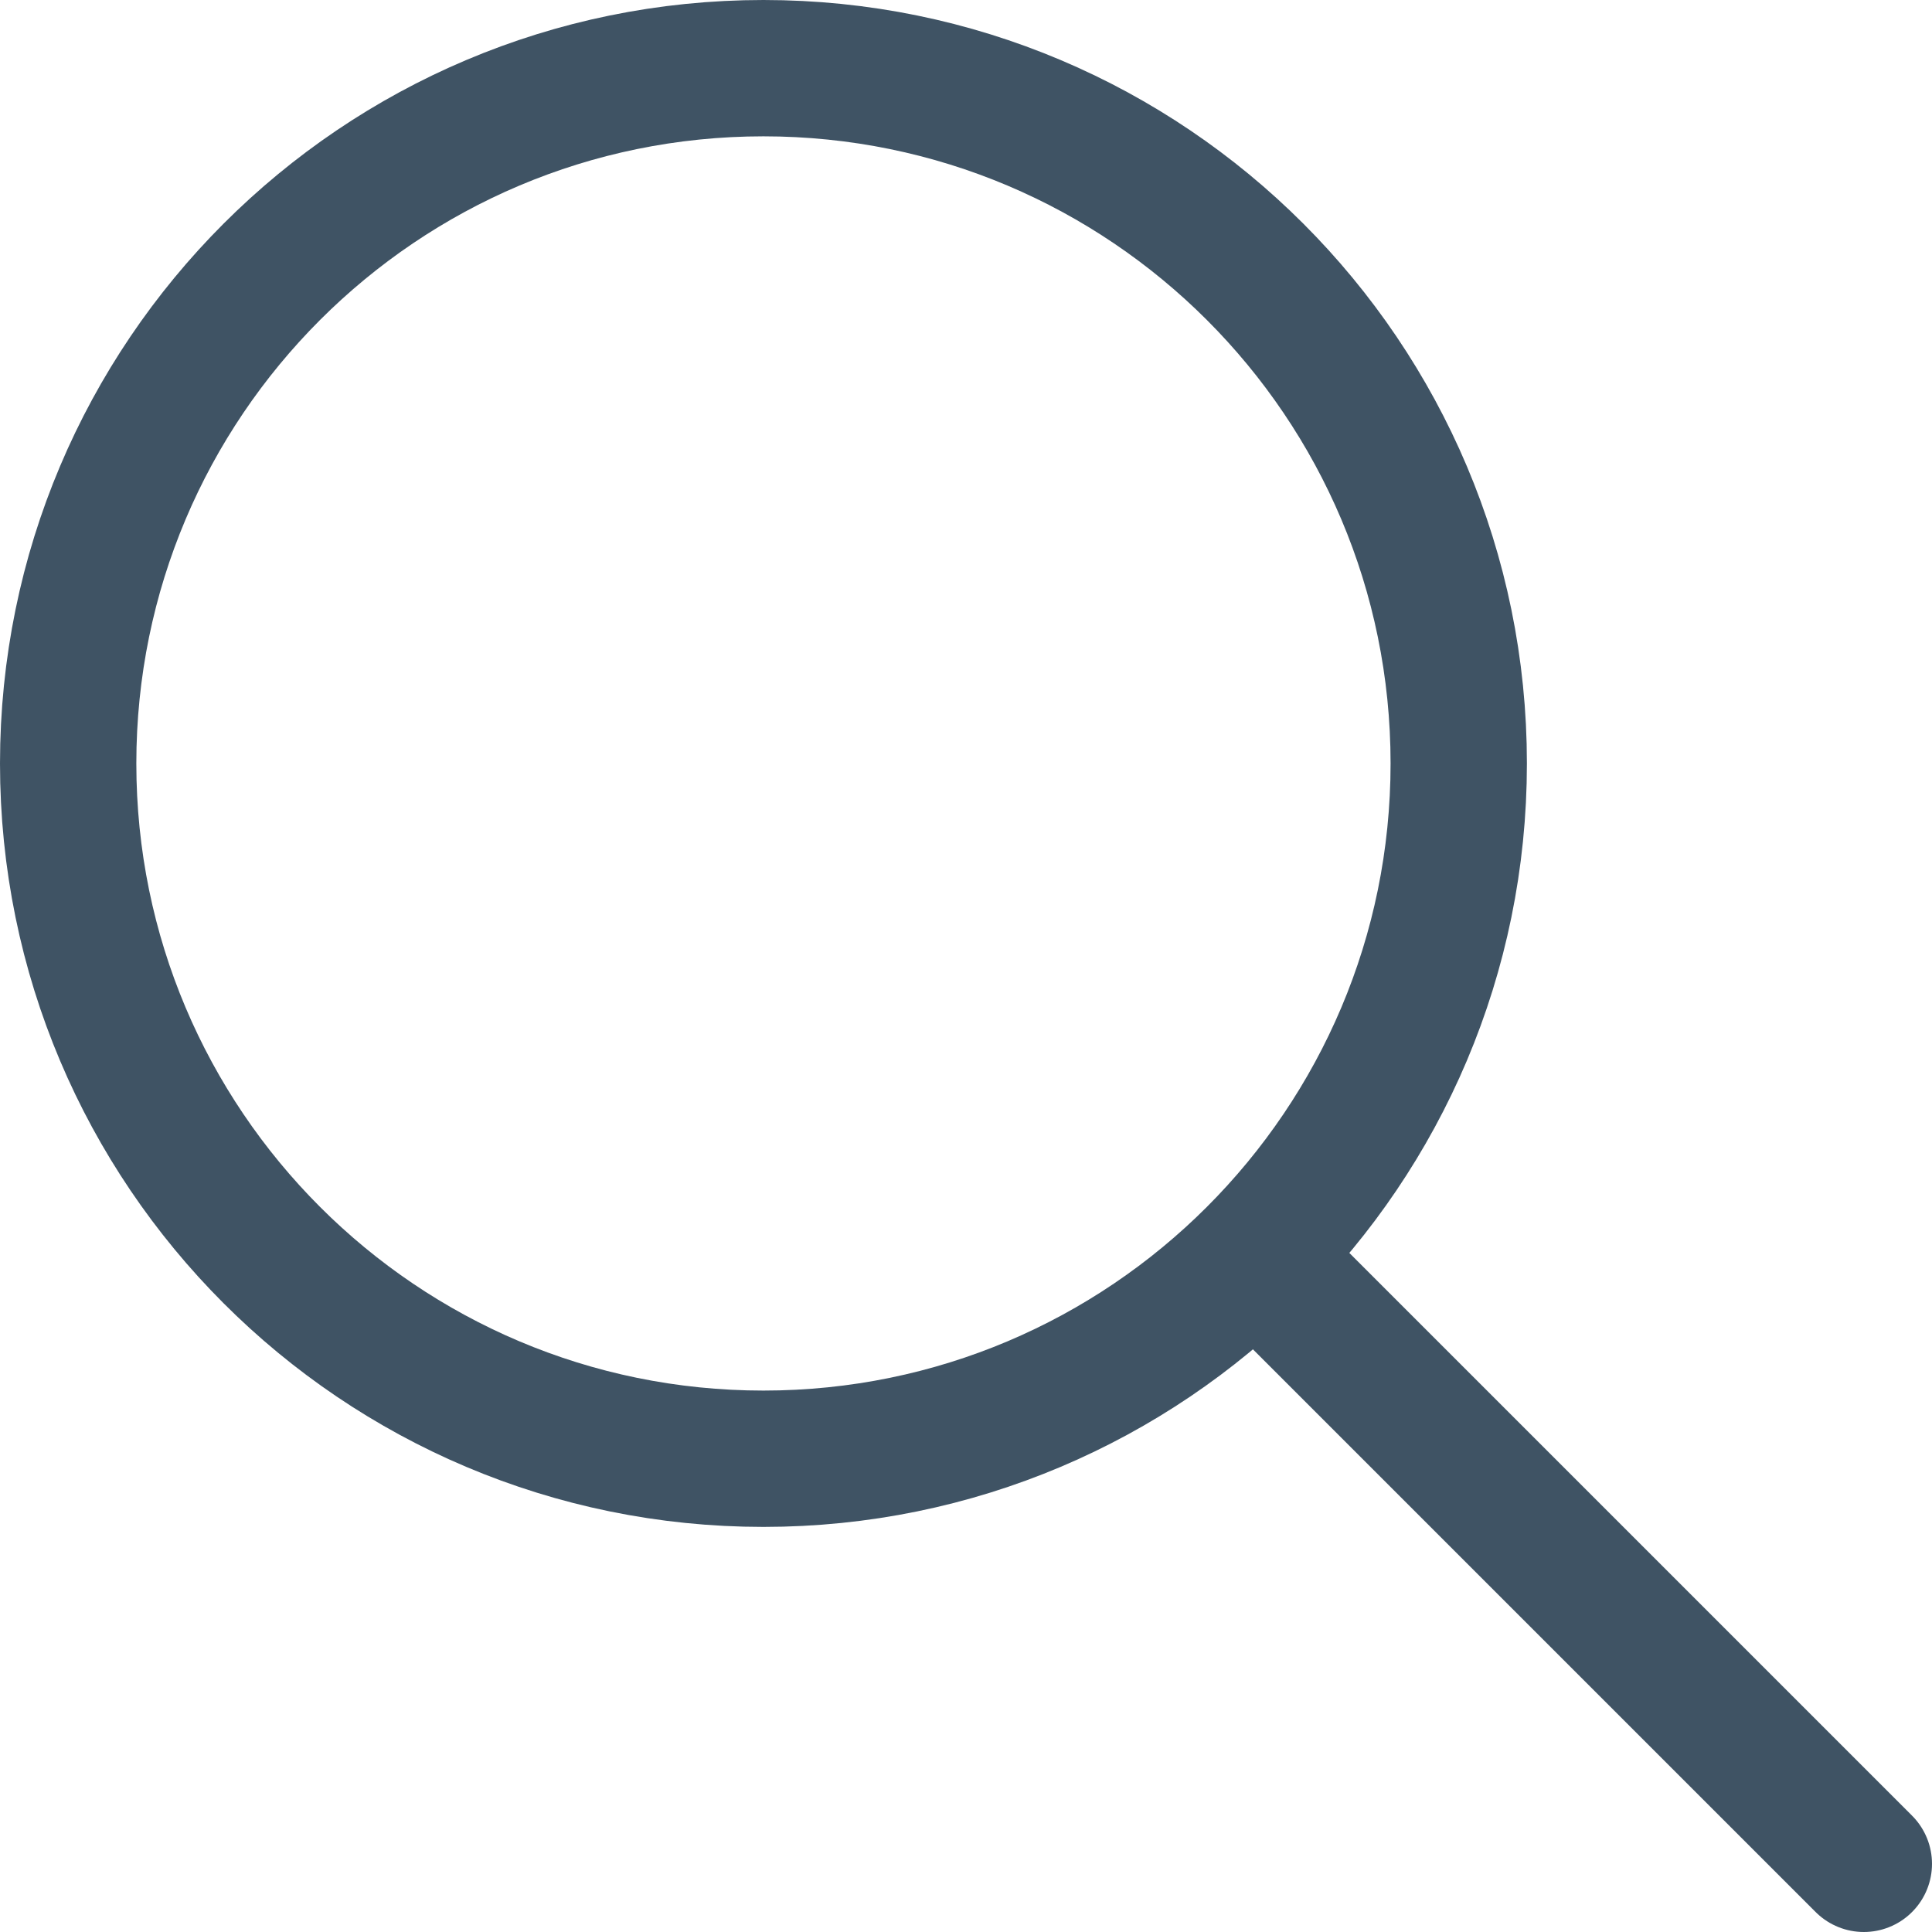
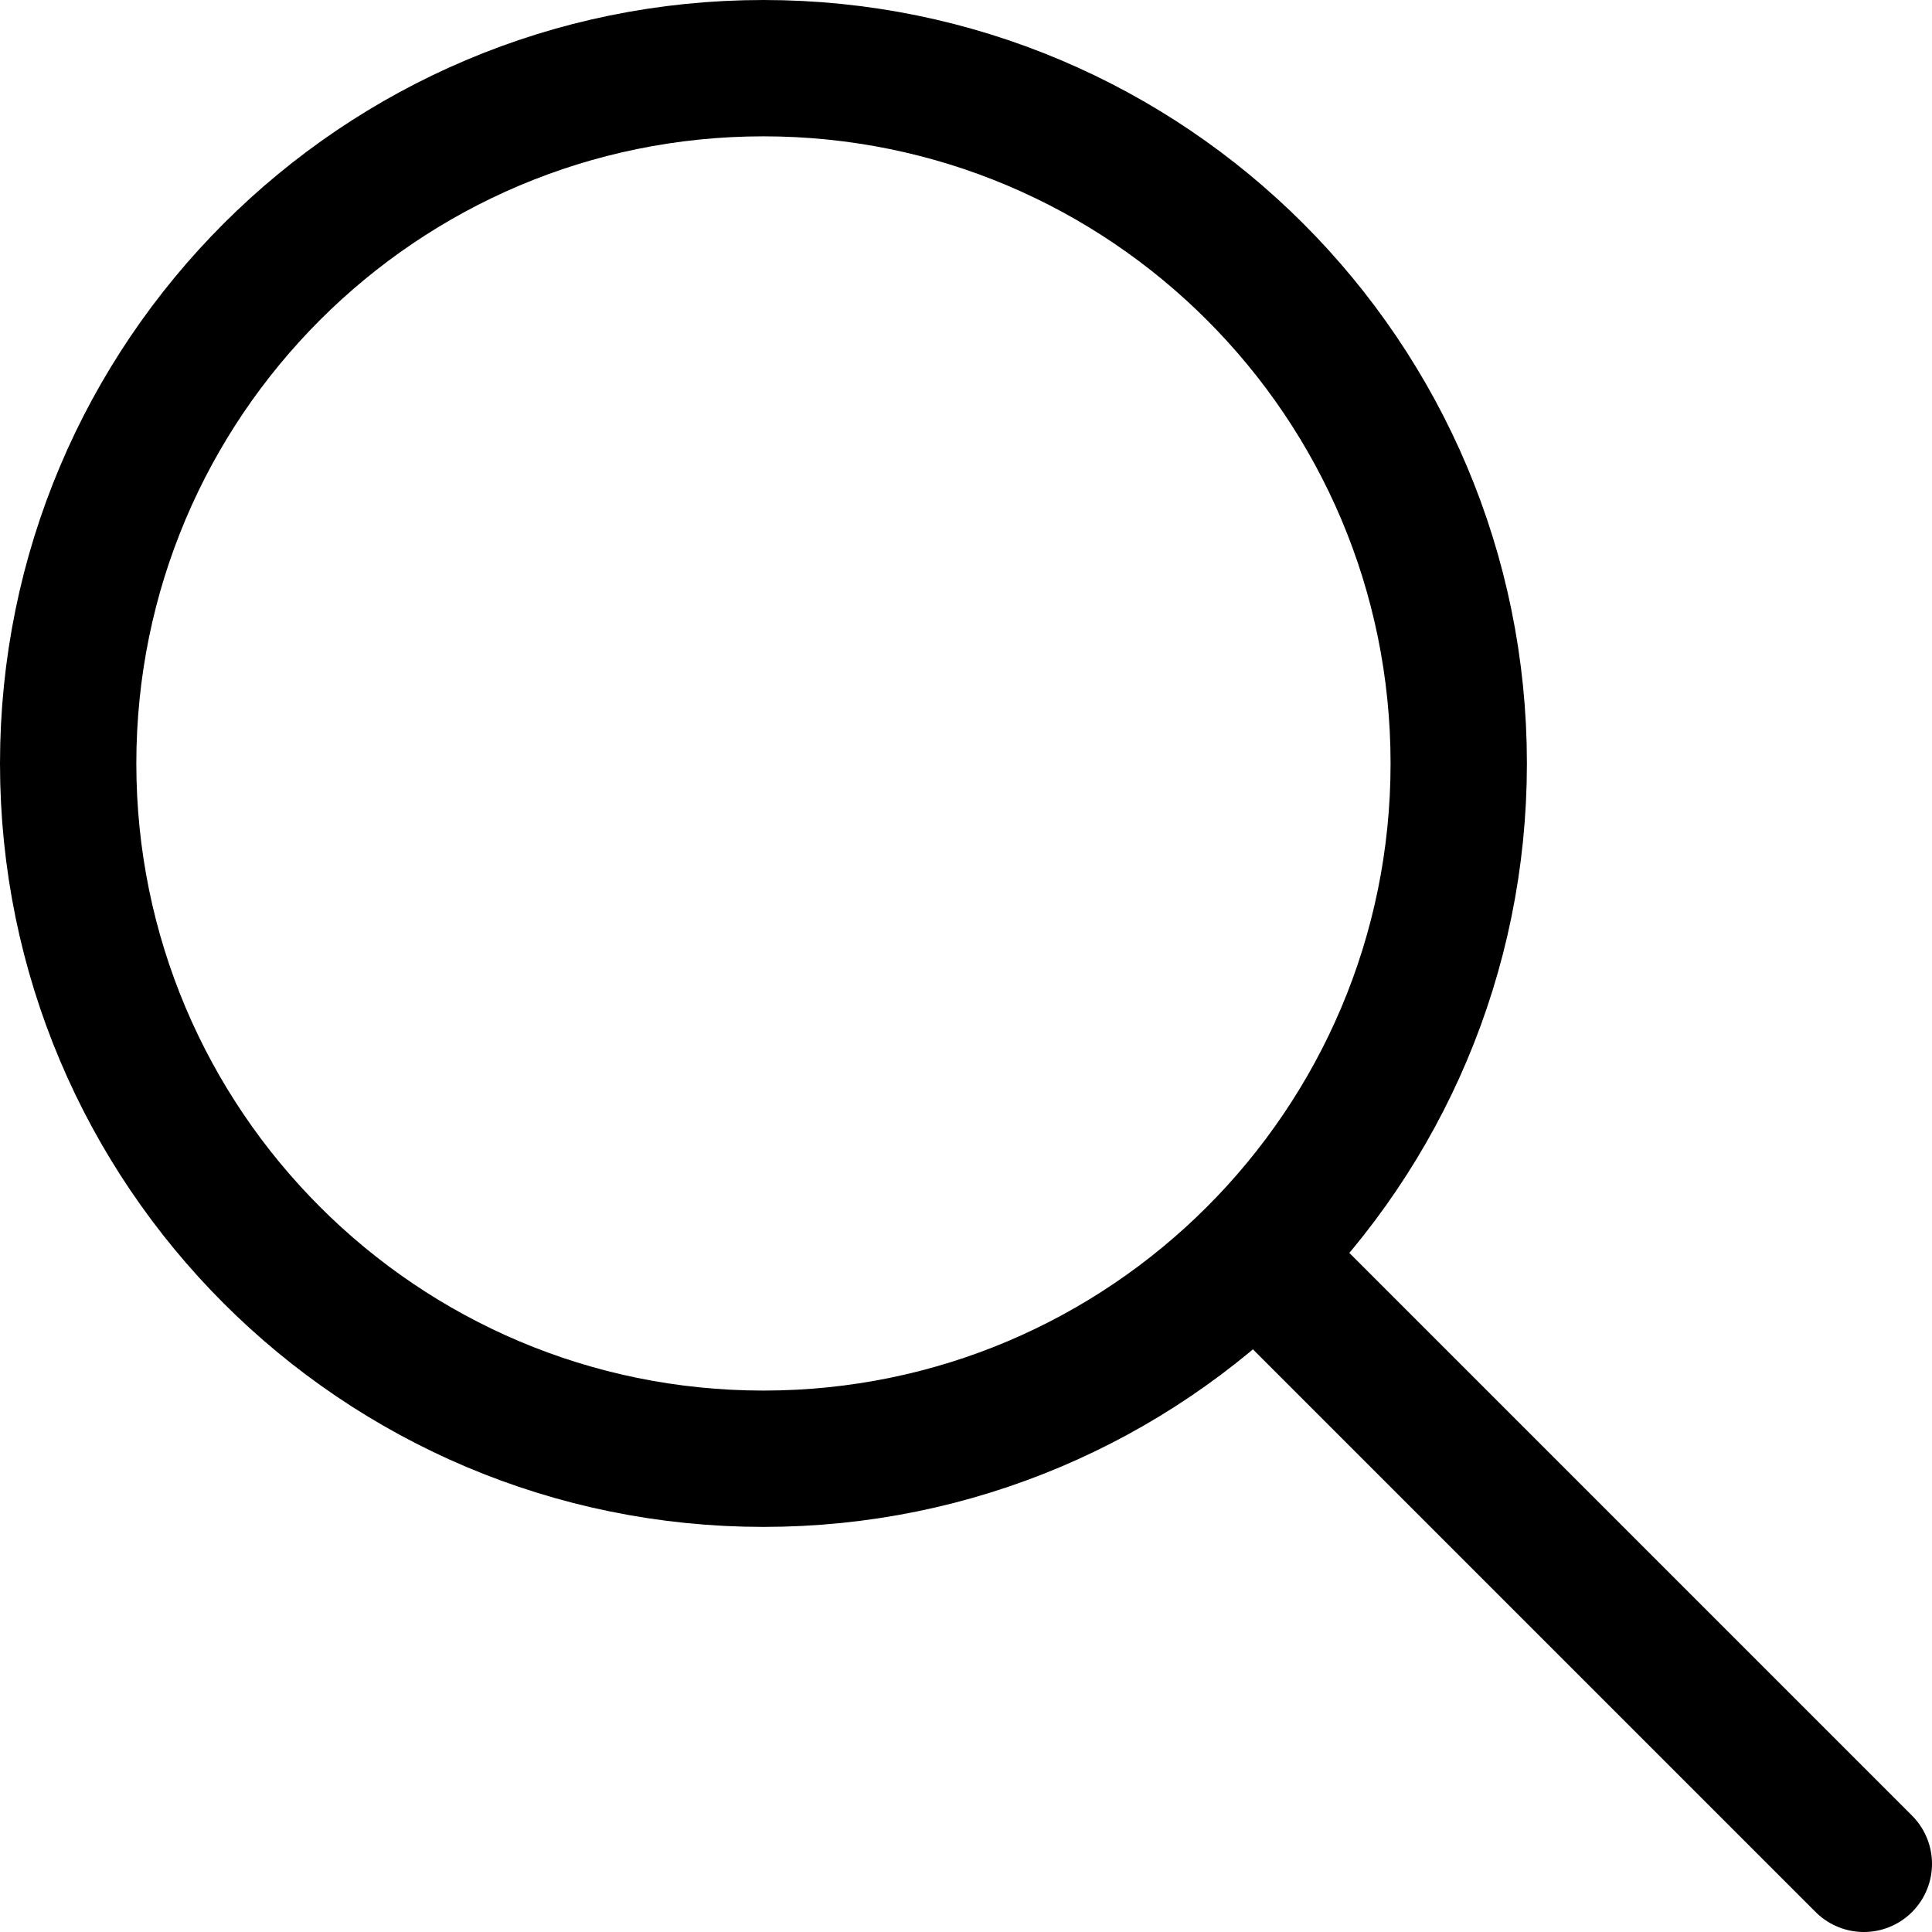
<svg xmlns="http://www.w3.org/2000/svg" xmlns:xlink="http://www.w3.org/1999/xlink" viewBox="0 0 9.92 9.92">
  <defs>
-     <style>.cls-1{fill:none;stroke:#3f5364;stroke-linecap:round;stroke-linejoin:round;stroke-width:0.7px;}</style>
+     <style>.cls-1{fill:none;stroke:#000;stroke-linecap:round;stroke-linejoin:round;stroke-width:0.7px;}</style>
    <symbol id="Søk" data-name="Søk" viewBox="0 0 9.92 9.92">
      <circle class="cls-1" cx="3.92" cy="3.92" r="3.57" />
      <line class="cls-1" x1="9.57" y1="9.57" x2="6.49" y2="6.49" />
    </symbol>
  </defs>
  <g id="Layer_2" data-name="Layer 2">
    <g id="elevsideÅpen">
      <use width="9.92" height="9.92" xlink:href="#Søk" />
    </g>
  </g>
</svg>
